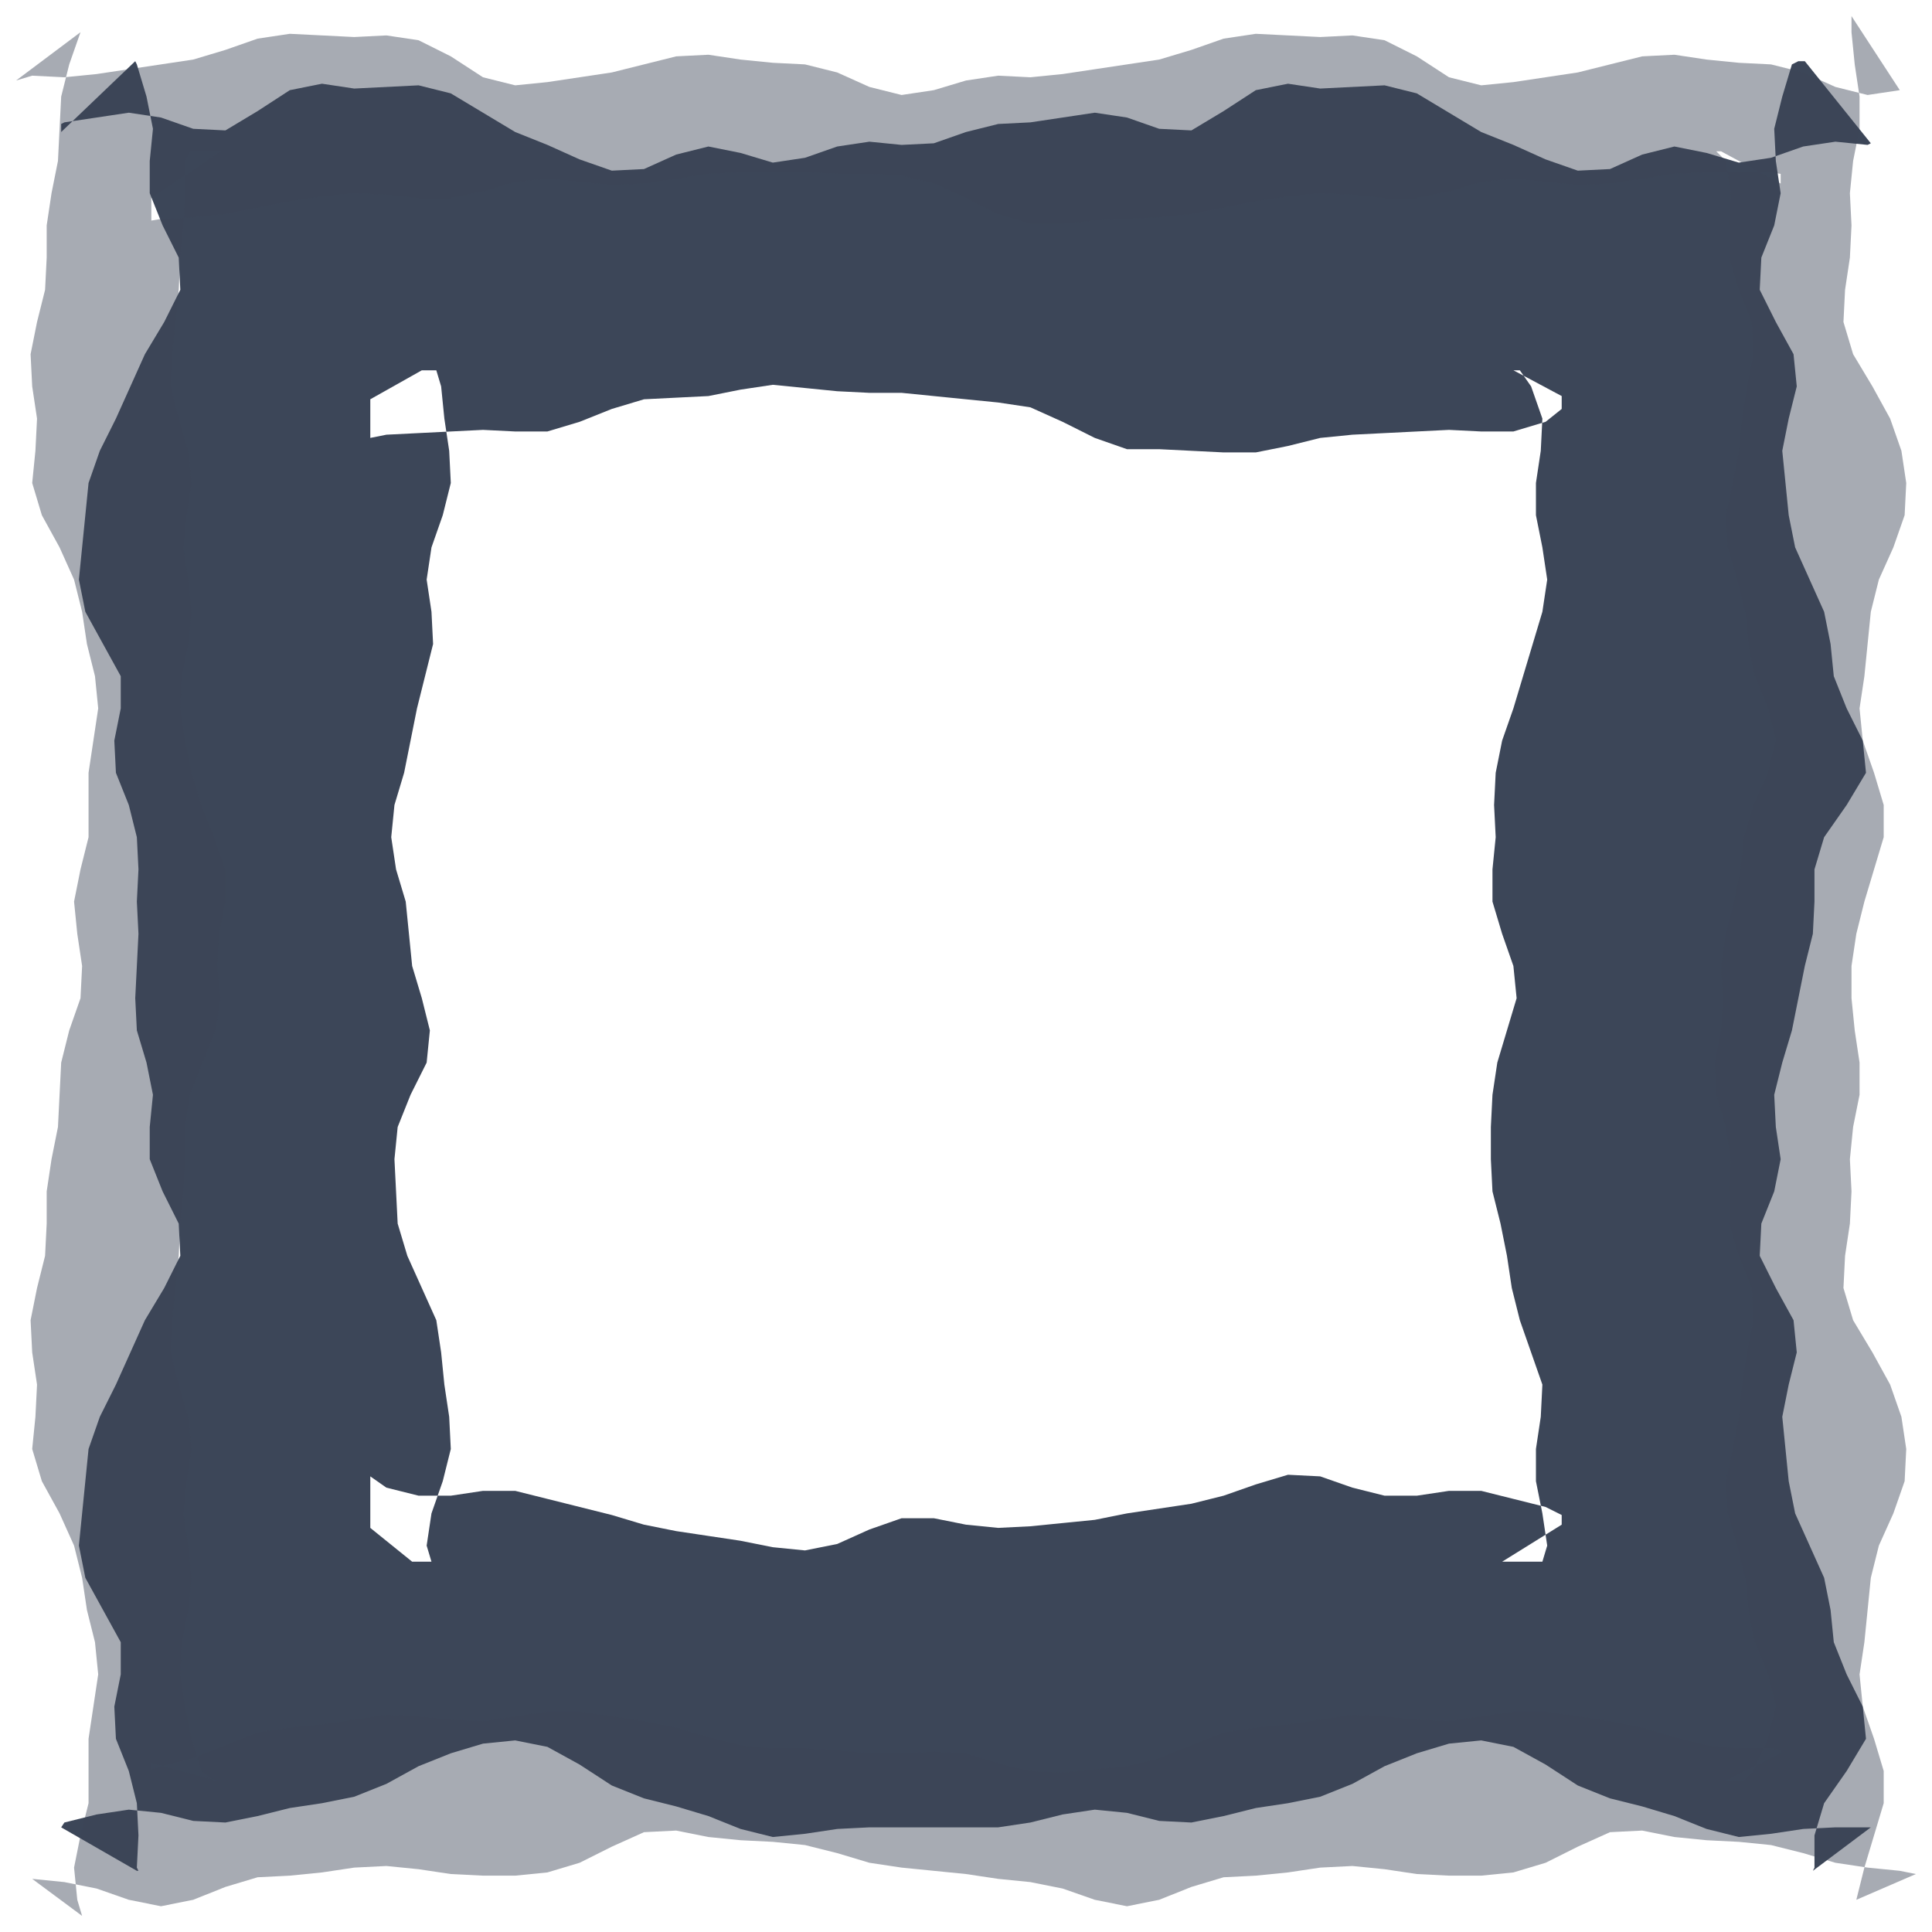
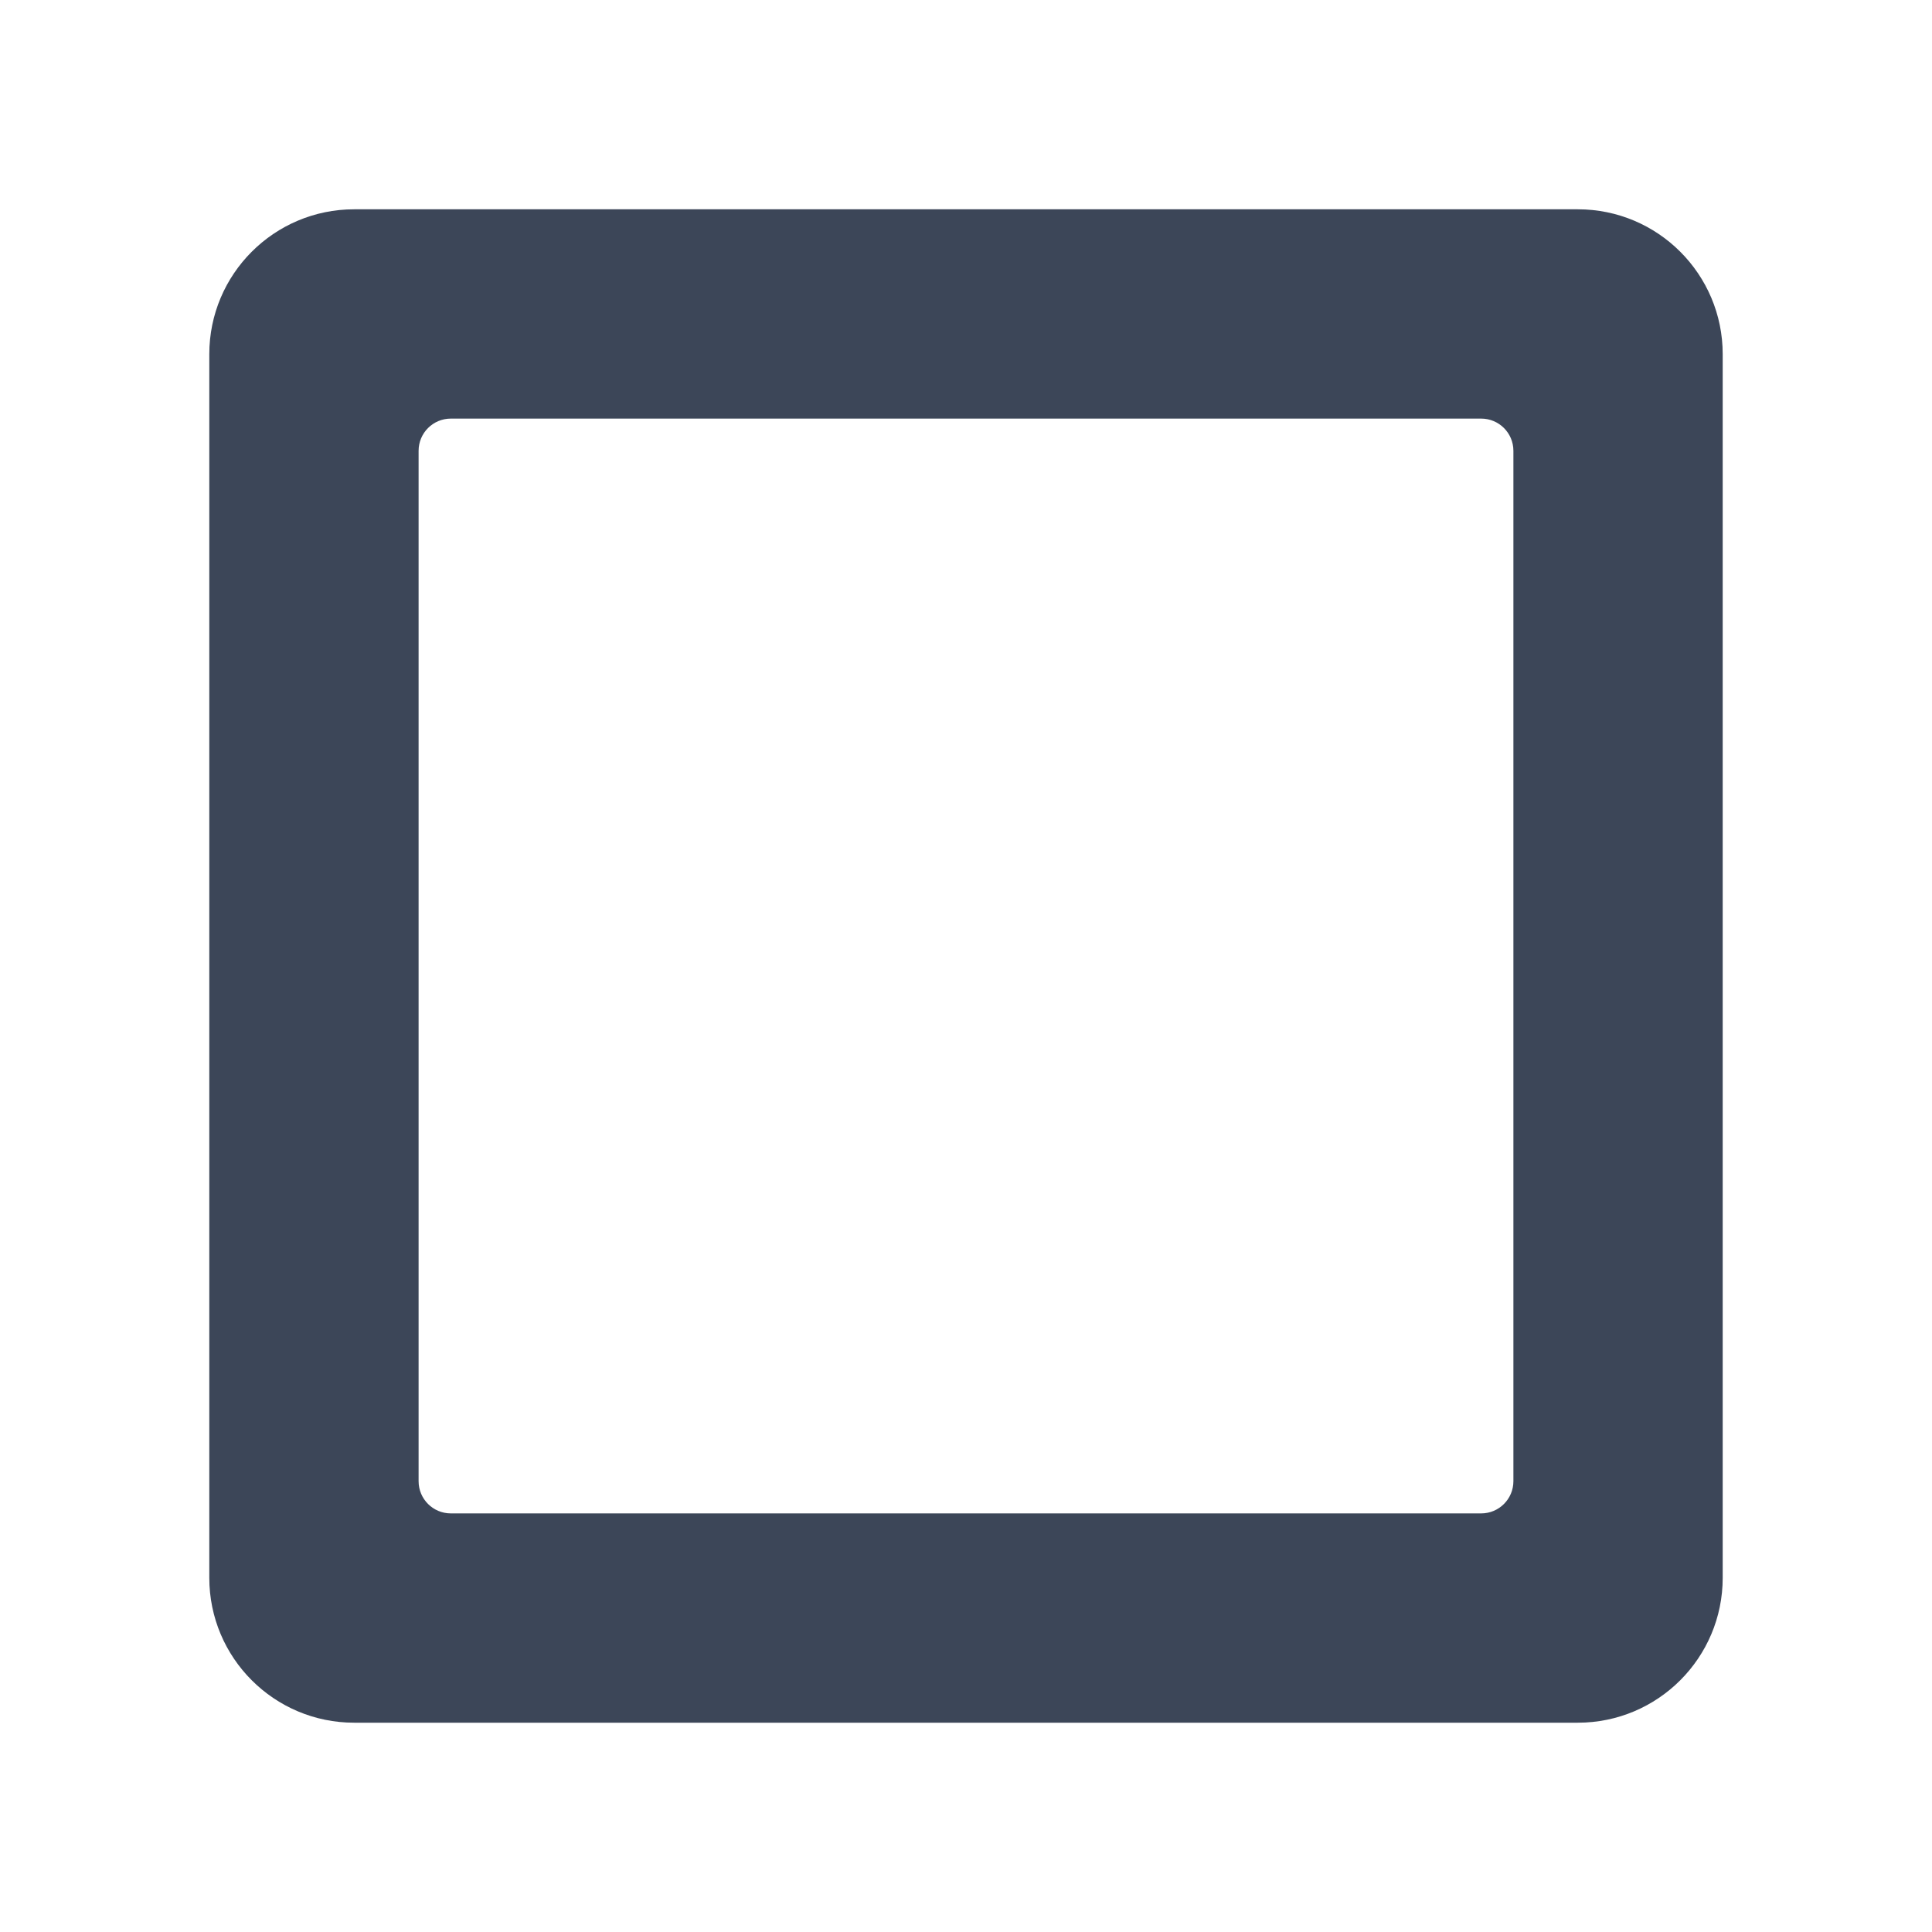
<svg xmlns="http://www.w3.org/2000/svg" width="120" height="120" viewBox="0 0 120 120">
-   <path fill="#3c4658" fill-rule="evenodd" d="M3.8,8.2 L3.8,7.7 L4.0,7.6 L6.0,7.3 L8.0,7.0 L10.0,7.3 L12.0,8.0 L14.0,8.1 L16.0,6.9 L18.0,5.6 L20.0,5.2 L22.0,5.5 L24.0,5.4 L26.0,5.3 L28.0,5.8 L30.0,7.0 L32.0,8.2 L34.0,9.0 L36.0,9.9 L38.0,10.6 L40.0,10.5 L42.0,9.6 L44.0,9.1 L46.0,9.5 L48.0,10.1 L50.0,9.8 L52.0,9.1 L54.0,8.8 L56.0,9.0 L58.0,8.9 L60.0,8.2 L62.0,7.7 L64.0,7.6 L66.0,7.3 L68.0,7.0 L70.0,7.3 L72.0,8.0 L74.0,8.1 L76.0,6.9 L78.0,5.6 L80.0,5.2 L82.0,5.5 L84.0,5.4 L86.0,5.3 L88.0,5.8 L90.0,7.0 L92.0,8.2 L94.0,9.0 L96.0,9.9 L98.0,10.6 L100.0,10.5 L102.0,9.6 L104.0,9.1 L106.0,9.5 L108.0,10.1 L110.0,9.8 L112.0,9.1 L114.0,8.8 L116.0,9.0 L116.2,8.9 L112.1,3.8 L111.7,3.8 L111.3,4.0 L110.7,6.0 L110.2,8.0 L110.3,10.0 L110.6,12.0 L110.2,14.0 L109.4,16.0 L109.3,18.0 L110.3,20.0 L111.4,22.0 L111.6,24.0 L111.1,26.0 L110.7,28.0 L110.9,30.0 L111.1,32.0 L111.5,34.0 L112.4,36.0 L113.3,38.0 L113.7,40.0 L113.9,42.0 L114.7,44.0 L115.7,46.0 L115.9,48.0 L114.7,50.0 L113.3,52.0 L112.7,54.0 L112.7,56.0 L112.6,58.0 L112.1,60.0 L111.7,62.0 L111.3,64.0 L110.7,66.0 L110.2,68.0 L110.3,70.0 L110.6,72.0 L110.2,74.0 L109.4,76.0 L109.3,78.0 L110.3,80.0 L111.4,82.0 L111.6,84.0 L111.1,86.0 L110.7,88.0 L110.9,90.0 L111.1,92.0 L111.5,94.0 L112.4,96.0 L113.3,98.0 L113.7,100.0 L113.9,102.0 L114.7,104.0 L115.7,106.0 L115.9,108.0 L114.7,110.0 L113.3,112.0 L112.7,114.0 L112.7,116.0 L112.6,116.2 L116.2,113.5 L116.2,113.5 L116.0,113.5 L114.0,113.5 L112.0,113.6 L110.0,113.9 L108.0,114.1 L106.0,113.6 L104.0,112.8 L102.0,112.2 L100.0,111.7 L98.0,110.9 L96.0,109.6 L94.0,108.5 L92.0,108.1 L90.0,108.3 L88.0,108.9 L86.0,109.7 L84.0,110.8 L82.0,111.6 L80.0,112.0 L78.0,112.3 L76.0,112.8 L74.0,113.2 L72.0,113.1 L70.0,112.6 L68.0,112.4 L66.0,112.7 L64.0,113.2 L62.0,113.5 L60.0,113.5 L58.0,113.5 L56.0,113.5 L54.0,113.5 L52.0,113.6 L50.0,113.9 L48.0,114.1 L46.0,113.6 L44.0,112.8 L42.0,112.2 L40.0,111.7 L38.0,110.9 L36.0,109.6 L34.0,108.5 L32.0,108.1 L30.0,108.3 L28.0,108.9 L26.0,109.7 L24.0,110.8 L22.0,111.6 L20.0,112.0 L18.0,112.3 L16.0,112.8 L14.0,113.2 L12.0,113.1 L10.0,112.6 L8.0,112.4 L6.0,112.7 L4.0,113.2 L3.8,113.5 L8.5,116.2 L8.6,116.2 L8.5,116.0 L8.6,114.0 L8.5,112.0 L8.0,110.0 L7.2,108.0 L7.1,106.0 L7.5,104.0 L7.5,102.0 L6.4,100.0 L5.3,98.0 L4.9,96.0 L5.1,94.0 L5.3,92.0 L5.5,90.0 L6.2,88.0 L7.2,86.0 L8.1,84.0 L9.0,82.0 L10.2,80.0 L11.2,78.0 L11.1,76.0 L10.1,74.0 L9.3,72.0 L9.3,70.0 L9.5,68.0 L9.1,66.0 L8.5,64.0 L8.4,62.0 L8.5,60.0 L8.6,58.0 L8.5,56.0 L8.6,54.0 L8.5,52.0 L8.0,50.0 L7.2,48.0 L7.1,46.0 L7.5,44.0 L7.5,42.0 L6.4,40.0 L5.3,38.0 L4.9,36.0 L5.1,34.0 L5.3,32.0 L5.5,30.0 L6.2,28.0 L7.2,26.0 L8.1,24.0 L9.0,22.0 L10.2,20.0 L11.2,18.0 L11.1,16.0 L10.1,14.0 L9.3,12.0 L9.3,10.0 L9.5,8.0 L9.1,6.0 L8.5,4.0 L8.4,3.8Z M23.0,24.8 L23.0,25.0 L23.0,25.3 L23.0,26.2 L23.0,27.2 L23.0,27.9 L23.0,27.9 L23.0,28.0 L23.0,28.1 L23.0,28.1 L23.0,27.7 L23.0,27.2 L24.0,27.0 L26.0,26.9 L28.0,26.8 L30.0,26.7 L32.0,26.8 L34.0,26.8 L36.0,26.2 L38.0,25.4 L40.0,24.8 L42.0,24.7 L44.0,24.6 L46.0,24.2 L48.0,23.9 L50.0,24.1 L52.0,24.3 L54.0,24.4 L56.0,24.4 L58.0,24.6 L60.0,24.8 L62.0,25.0 L64.0,25.3 L66.0,26.2 L68.0,27.2 L70.0,27.9 L72.0,27.9 L74.0,28.0 L76.0,28.1 L78.0,28.1 L80.0,27.7 L82.0,27.2 L84.0,27.0 L86.0,26.9 L88.0,26.8 L90.0,26.7 L92.0,26.8 L94.0,26.8 L96.0,26.2 L97.0,25.4 L97.0,24.8 L97.0,24.7 L97.0,24.6 L97.0,24.2 L97.0,23.9 L97.0,24.1 L97.0,24.3 L97.0,24.4 L97.0,24.4 L97.0,24.6 L94.0,23.0 L94.2,23.0 L93.6,23.0 L93.0,23.0 L92.7,23.0 L92.6,23.0 L92.6,23.0 L92.7,23.0 L93.2,23.0 L93.6,23.0 L93.9,23.0 L94.4,23.0 L95.1,24.0 L95.8,26.0 L95.7,28.0 L95.4,30.0 L95.4,32.0 L95.8,34.0 L96.1,36.0 L95.8,38.0 L95.2,40.0 L94.6,42.0 L94.0,44.0 L93.3,46.0 L92.9,48.0 L92.8,50.0 L92.9,52.0 L92.7,54.0 L92.7,56.0 L93.3,58.0 L94.0,60.0 L94.2,62.0 L93.6,64.0 L93.0,66.0 L92.7,68.0 L92.6,70.0 L92.6,72.0 L92.7,74.0 L93.2,76.0 L93.6,78.0 L93.9,80.0 L94.4,82.0 L95.1,84.0 L95.8,86.0 L95.7,88.0 L95.4,90.0 L95.4,92.0 L95.8,94.0 L96.1,96.0 L95.8,97.0 L95.2,97.0 L94.6,97.0 L94.0,97.0 L93.3,97.0 L92.9,97.0 L92.8,97.0 L92.9,97.0 L92.7,97.0 L92.7,97.0 L93.3,97.0 L97.0,94.7 L97.0,94.3 L97.0,94.3 L97.0,95.0 L97.0,95.9 L97.0,96.3 L97.0,96.1 L97.0,95.7 L97.0,95.4 L97.0,95.1 L97.0,94.7 L97.0,94.1 L96.0,93.6 L94.0,93.1 L92.0,92.6 L90.0,92.6 L88.0,92.9 L86.0,92.9 L84.0,92.4 L82.0,91.7 L80.0,91.6 L78.0,92.2 L76.0,92.9 L74.0,93.4 L72.0,93.7 L70.0,94.0 L68.0,94.4 L66.0,94.6 L64.0,94.8 L62.0,94.9 L60.0,94.7 L58.0,94.3 L56.0,94.3 L54.0,95.0 L52.0,95.9 L50.0,96.3 L48.0,96.1 L46.0,95.7 L44.0,95.4 L42.0,95.1 L40.0,94.7 L38.0,94.1 L36.0,93.6 L34.0,93.1 L32.0,92.6 L30.0,92.6 L28.0,92.9 L26.0,92.9 L24.0,92.4 L23.0,91.7 L23.0,91.6 L23.0,92.2 L23.0,92.9 L23.0,93.4 L23.0,93.7 L23.0,94.0 L23.0,94.4 L23.0,94.6 L23.0,94.8 L23.0,94.9 L25.6,97.0 L25.4,97.0 L25.2,97.0 L24.6,97.0 L24.3,97.0 L24.5,97.0 L25.1,97.0 L25.5,97.0 L25.9,97.0 L26.4,97.0 L26.9,97.0 L26.8,97.0 L26.5,96.0 L26.8,94.0 L27.5,92.0 L28.0,90.0 L27.9,88.0 L27.6,86.0 L27.4,84.0 L27.1,82.0 L26.2,80.0 L25.3,78.0 L24.7,76.0 L24.6,74.0 L24.5,72.0 L24.7,70.0 L25.5,68.0 L26.5,66.0 L26.7,64.0 L26.2,62.0 L25.6,60.0 L25.4,58.0 L25.2,56.0 L24.6,54.0 L24.3,52.0 L24.5,50.0 L25.1,48.0 L25.5,46.0 L25.9,44.0 L26.4,42.0 L26.9,40.0 L26.8,38.0 L26.5,36.0 L26.8,34.0 L27.5,32.0 L28.0,30.0 L27.9,28.0 L27.6,26.0 L27.4,24.0 L27.1,23.0 L26.2,23.0 L25.3,23.0 L24.7,23.0 L24.6,23.0 L24.5,23.0 L24.7,23.0 L25.5,23.0 L26.5,23.0 L26.7,23.0 L26.2,23.0Z" />
-   <path fill="#3c4658" fill-opacity=".45" fill-rule="evenodd" d="M1.0,5.0 L2.0,4.7 L4.0,4.8 L6.0,4.6 L8.0,4.3 L10.0,4.0 L12.0,3.7 L14.0,3.1 L16.0,2.4 L18.0,2.1 L20.0,2.2 L22.0,2.3 L24.0,2.2 L26.0,2.5 L28.0,3.5 L30.0,4.8 L32.0,5.3 L34.0,5.1 L36.0,4.8 L38.0,4.5 L40.0,4.0 L42.0,3.5 L44.0,3.4 L46.0,3.7 L48.0,3.9 L50.0,4.0 L52.0,4.5 L54.0,5.4 L56.0,5.9 L58.0,5.6 L60.0,5.0 L62.0,4.7 L64.0,4.8 L66.0,4.6 L68.0,4.3 L70.0,4.0 L72.0,3.7 L74.0,3.1 L76.0,2.4 L78.0,2.1 L80.0,2.2 L82.0,2.3 L84.0,2.2 L86.0,2.5 L88.0,3.5 L90.0,4.8 L92.0,5.3 L94.0,5.1 L96.0,4.8 L98.0,4.5 L100.0,4.0 L102.0,3.5 L104.0,3.4 L106.0,3.7 L108.0,3.9 L110.0,4.0 L112.0,4.5 L114.0,5.4 L116.0,5.9 L118.0,5.6 L115.0,1.0 L115.0,2.0 L115.2,4.0 L115.5,6.0 L115.5,8.0 L115.1,10.0 L114.9,12.0 L115.0,14.0 L114.9,16.0 L114.6,18.0 L114.5,20.0 L115.1,22.0 L116.3,24.0 L117.4,26.0 L118.1,28.0 L118.4,30.0 L118.3,32.0 L117.6,34.0 L116.7,36.0 L116.2,38.0 L116.0,40.0 L115.8,42.0 L115.5,44.0 L115.7,46.0 L116.4,48.0 L117.0,50.0 L117.0,52.0 L116.4,54.0 L115.8,56.0 L115.3,58.0 L115.0,60.0 L115.0,62.0 L115.2,64.0 L115.5,66.0 L115.5,68.0 L115.1,70.0 L114.9,72.0 L115.0,74.0 L114.9,76.0 L114.6,78.0 L114.5,80.0 L115.1,82.0 L116.3,84.0 L117.4,86.0 L118.1,88.0 L118.4,90.0 L118.3,92.0 L117.6,94.0 L116.7,96.0 L116.2,98.0 L116.0,100.0 L115.8,102.0 L115.5,104.0 L115.7,106.0 L116.4,108.0 L117.0,110.0 L117.0,112.0 L116.4,114.0 L115.8,116.0 L115.3,118.0 L119.0,116.4 L118.0,116.2 L116.0,116.0 L114.0,115.7 L112.0,115.1 L110.0,114.6 L108.0,114.4 L106.0,114.3 L104.0,114.1 L102.0,113.7 L100.0,113.8 L98.0,114.7 L96.0,115.7 L94.0,116.3 L92.0,116.5 L90.0,116.5 L88.0,116.4 L86.0,116.1 L84.0,115.9 L82.0,116.0 L80.0,116.3 L78.0,116.5 L76.0,116.6 L74.0,117.2 L72.0,118.0 L70.0,118.4 L68.0,118.0 L66.0,117.3 L64.0,116.9 L62.0,116.7 L60.0,116.4 L58.0,116.2 L56.0,116.0 L54.0,115.7 L52.0,115.1 L50.0,114.6 L48.0,114.4 L46.0,114.3 L44.0,114.1 L42.0,113.7 L40.0,113.8 L38.0,114.7 L36.0,115.7 L34.0,116.3 L32.0,116.5 L30.0,116.5 L28.0,116.4 L26.0,116.1 L24.0,115.9 L22.0,116.0 L20.0,116.3 L18.0,116.5 L16.0,116.6 L14.0,117.2 L12.0,118.0 L10.0,118.4 L8.0,118.0 L6.0,117.3 L4.0,116.9 L2.0,116.7 L5.1,119.0 L4.8,118.0 L4.6,116.0 L5.0,114.0 L5.5,112.0 L5.5,110.0 L5.5,108.0 L5.8,106.0 L6.1,104.0 L5.9,102.0 L5.4,100.0 L5.1,98.0 L4.6,96.0 L3.7,94.0 L2.6,92.0 L2.0,90.0 L2.2,88.0 L2.3,86.0 L2.0,84.0 L1.9,82.0 L2.3,80.0 L2.8,78.0 L2.9,76.0 L2.9,74.0 L3.2,72.0 L3.6,70.0 L3.7,68.0 L3.8,66.0 L4.3,64.0 L5.0,62.0 L5.1,60.0 L4.8,58.0 L4.6,56.0 L5.0,54.0 L5.5,52.0 L5.5,50.0 L5.5,48.0 L5.8,46.0 L6.1,44.0 L5.9,42.0 L5.4,40.0 L5.1,38.0 L4.6,36.0 L3.7,34.0 L2.6,32.0 L2.0,30.0 L2.2,28.0 L2.3,26.0 L2.0,24.0 L1.9,22.0 L2.3,20.0 L2.8,18.0 L2.9,16.0 L2.9,14.0 L3.2,12.0 L3.6,10.0 L3.7,8.0 L3.8,6.0 L4.3,4.0 L5.0,2.0Z M9.4,12.3 L9.4,13.3 L9.4,13.9 L9.4,13.9 L9.4,13.7 L10.0,13.6 L12.0,13.5 L14.0,13.3 L16.0,12.9 L18.0,12.5 L20.0,12.2 L22.0,12.0 L24.0,12.1 L26.0,12.3 L28.0,12.3 L30.0,11.9 L32.0,11.3 L34.0,11.1 L36.0,11.3 L38.0,11.5 L40.0,11.4 L42.0,11.1 L44.0,10.8 L46.0,10.7 L48.0,10.7 L50.0,10.7 L52.0,10.8 L54.0,10.8 L56.0,10.9 L58.0,11.4 L60.0,12.3 L62.0,13.3 L64.0,13.9 L66.0,13.9 L68.0,13.7 L70.0,13.6 L72.0,13.5 L74.0,13.3 L76.0,12.9 L78.0,12.5 L80.0,12.2 L82.0,12.0 L84.0,12.1 L86.0,12.3 L88.0,12.3 L90.0,11.9 L92.0,11.3 L94.0,11.1 L96.0,11.3 L98.0,11.5 L100.0,11.4 L102.0,11.1 L104.0,10.8 L106.0,10.7 L108.0,10.7 L110.0,10.7 L110.6,10.8 L110.6,10.8 L110.6,10.9 L110.6,11.4 L106.9,9.4 L107.0,9.4 L106.9,9.4 L106.5,9.4 L106.6,9.4 L107.2,10.0 L107.5,12.0 L107.4,14.0 L107.4,16.0 L108.0,18.0 L108.8,20.0 L108.9,22.0 L108.5,24.0 L108.2,26.0 L108.0,28.0 L107.6,30.0 L107.2,32.0 L107.3,34.0 L107.9,36.0 L108.4,38.0 L108.6,40.0 L109.0,42.0 L109.8,44.0 L110.3,46.0 L109.8,48.0 L108.9,50.0 L108.3,52.0 L108.1,54.0 L107.7,56.0 L107.2,58.0 L106.9,60.0 L107.0,62.0 L106.9,64.0 L106.5,66.0 L106.6,68.0 L107.2,70.0 L107.5,72.0 L107.4,74.0 L107.4,76.0 L108.0,78.0 L108.8,80.0 L108.9,82.0 L108.5,84.0 L108.2,86.0 L108.0,88.0 L107.6,90.0 L107.2,92.0 L107.3,94.0 L107.9,96.0 L108.4,98.0 L108.6,100.0 L109.0,102.0 L109.8,104.0 L110.3,106.0 L109.8,108.0 L108.9,110.0 L108.3,110.6 L108.1,110.6 L107.7,110.6 L107.2,110.6 L110.6,108.9 L110.6,108.8 L110.6,108.9 L110.6,108.9 L110.6,108.7 L110.0,108.6 L108.0,108.6 L106.0,108.4 L104.0,107.9 L102.0,107.3 L100.0,106.9 L98.0,106.6 L96.0,106.3 L94.0,106.3 L92.0,106.6 L90.0,106.9 L88.0,106.8 L86.0,106.6 L84.0,106.5 L82.0,106.8 L80.0,107.1 L78.0,107.3 L76.0,107.6 L74.0,108.4 L72.0,109.2 L70.0,109.7 L68.0,109.9 L66.0,110.1 L64.0,110.0 L62.0,109.5 L60.0,108.9 L58.0,108.8 L56.0,108.9 L54.0,108.9 L52.0,108.7 L50.0,108.6 L48.0,108.6 L46.0,108.4 L44.0,107.9 L42.0,107.3 L40.0,106.9 L38.0,106.6 L36.0,106.3 L34.0,106.3 L32.0,106.6 L30.0,106.9 L28.0,106.8 L26.0,106.6 L24.0,106.5 L22.0,106.8 L20.0,107.1 L18.0,107.3 L16.0,107.6 L14.0,108.4 L12.0,109.2 L10.0,109.7 L9.4,109.9 L9.4,110.1 L9.4,110.0 L9.4,109.5 L13.5,110.6 L13.6,110.6 L14.0,110.6 L14.0,110.6 L13.3,110.6 L12.5,110.0 L11.9,108.0 L11.5,106.0 L11.2,104.0 L11.3,102.0 L11.7,100.0 L11.9,98.0 L11.7,96.0 L11.4,94.0 L11.6,92.0 L11.9,90.0 L11.7,88.0 L11.1,86.0 L10.6,84.0 L10.7,82.0 L10.9,80.0 L11.1,78.0 L11.2,76.0 L11.4,74.0 L11.5,72.0 L11.5,70.0 L11.8,68.0 L12.6,66.0 L13.4,64.0 L13.7,62.0 L13.5,60.0 L13.6,58.0 L14.0,56.0 L14.0,54.0 L13.3,52.0 L12.5,50.0 L11.9,48.0 L11.5,46.0 L11.2,44.0 L11.3,42.0 L11.7,40.0 L11.9,38.0 L11.7,36.0 L11.4,34.0 L11.6,32.0 L11.9,30.0 L11.7,28.0 L11.1,26.0 L10.6,24.0 L10.7,22.0 L10.9,20.0 L11.1,18.0 L11.2,16.0 L11.4,14.0 L11.5,12.0 L11.5,10.0 L11.8,9.4 L12.6,9.4 L13.4,9.4 L13.7,9.4Z" />
+   <path fill="#3c4658" fill-rule="evenodd" d="M22,13 H98 A9,9 0 0 1 107,22 V98 A9,9 0 0 1 98,107 H22 A9,9 0 0 1 13,98 V22 A9,9 0 0 1 22,13Z M28,26 H92 A2,2 0 0 1 94,28 V92 A2,2 0 0 1 92,94 H28 A2,2 0 0 1 26,92 V28 A2,2 0 0 1 28,26Z" />
</svg>
